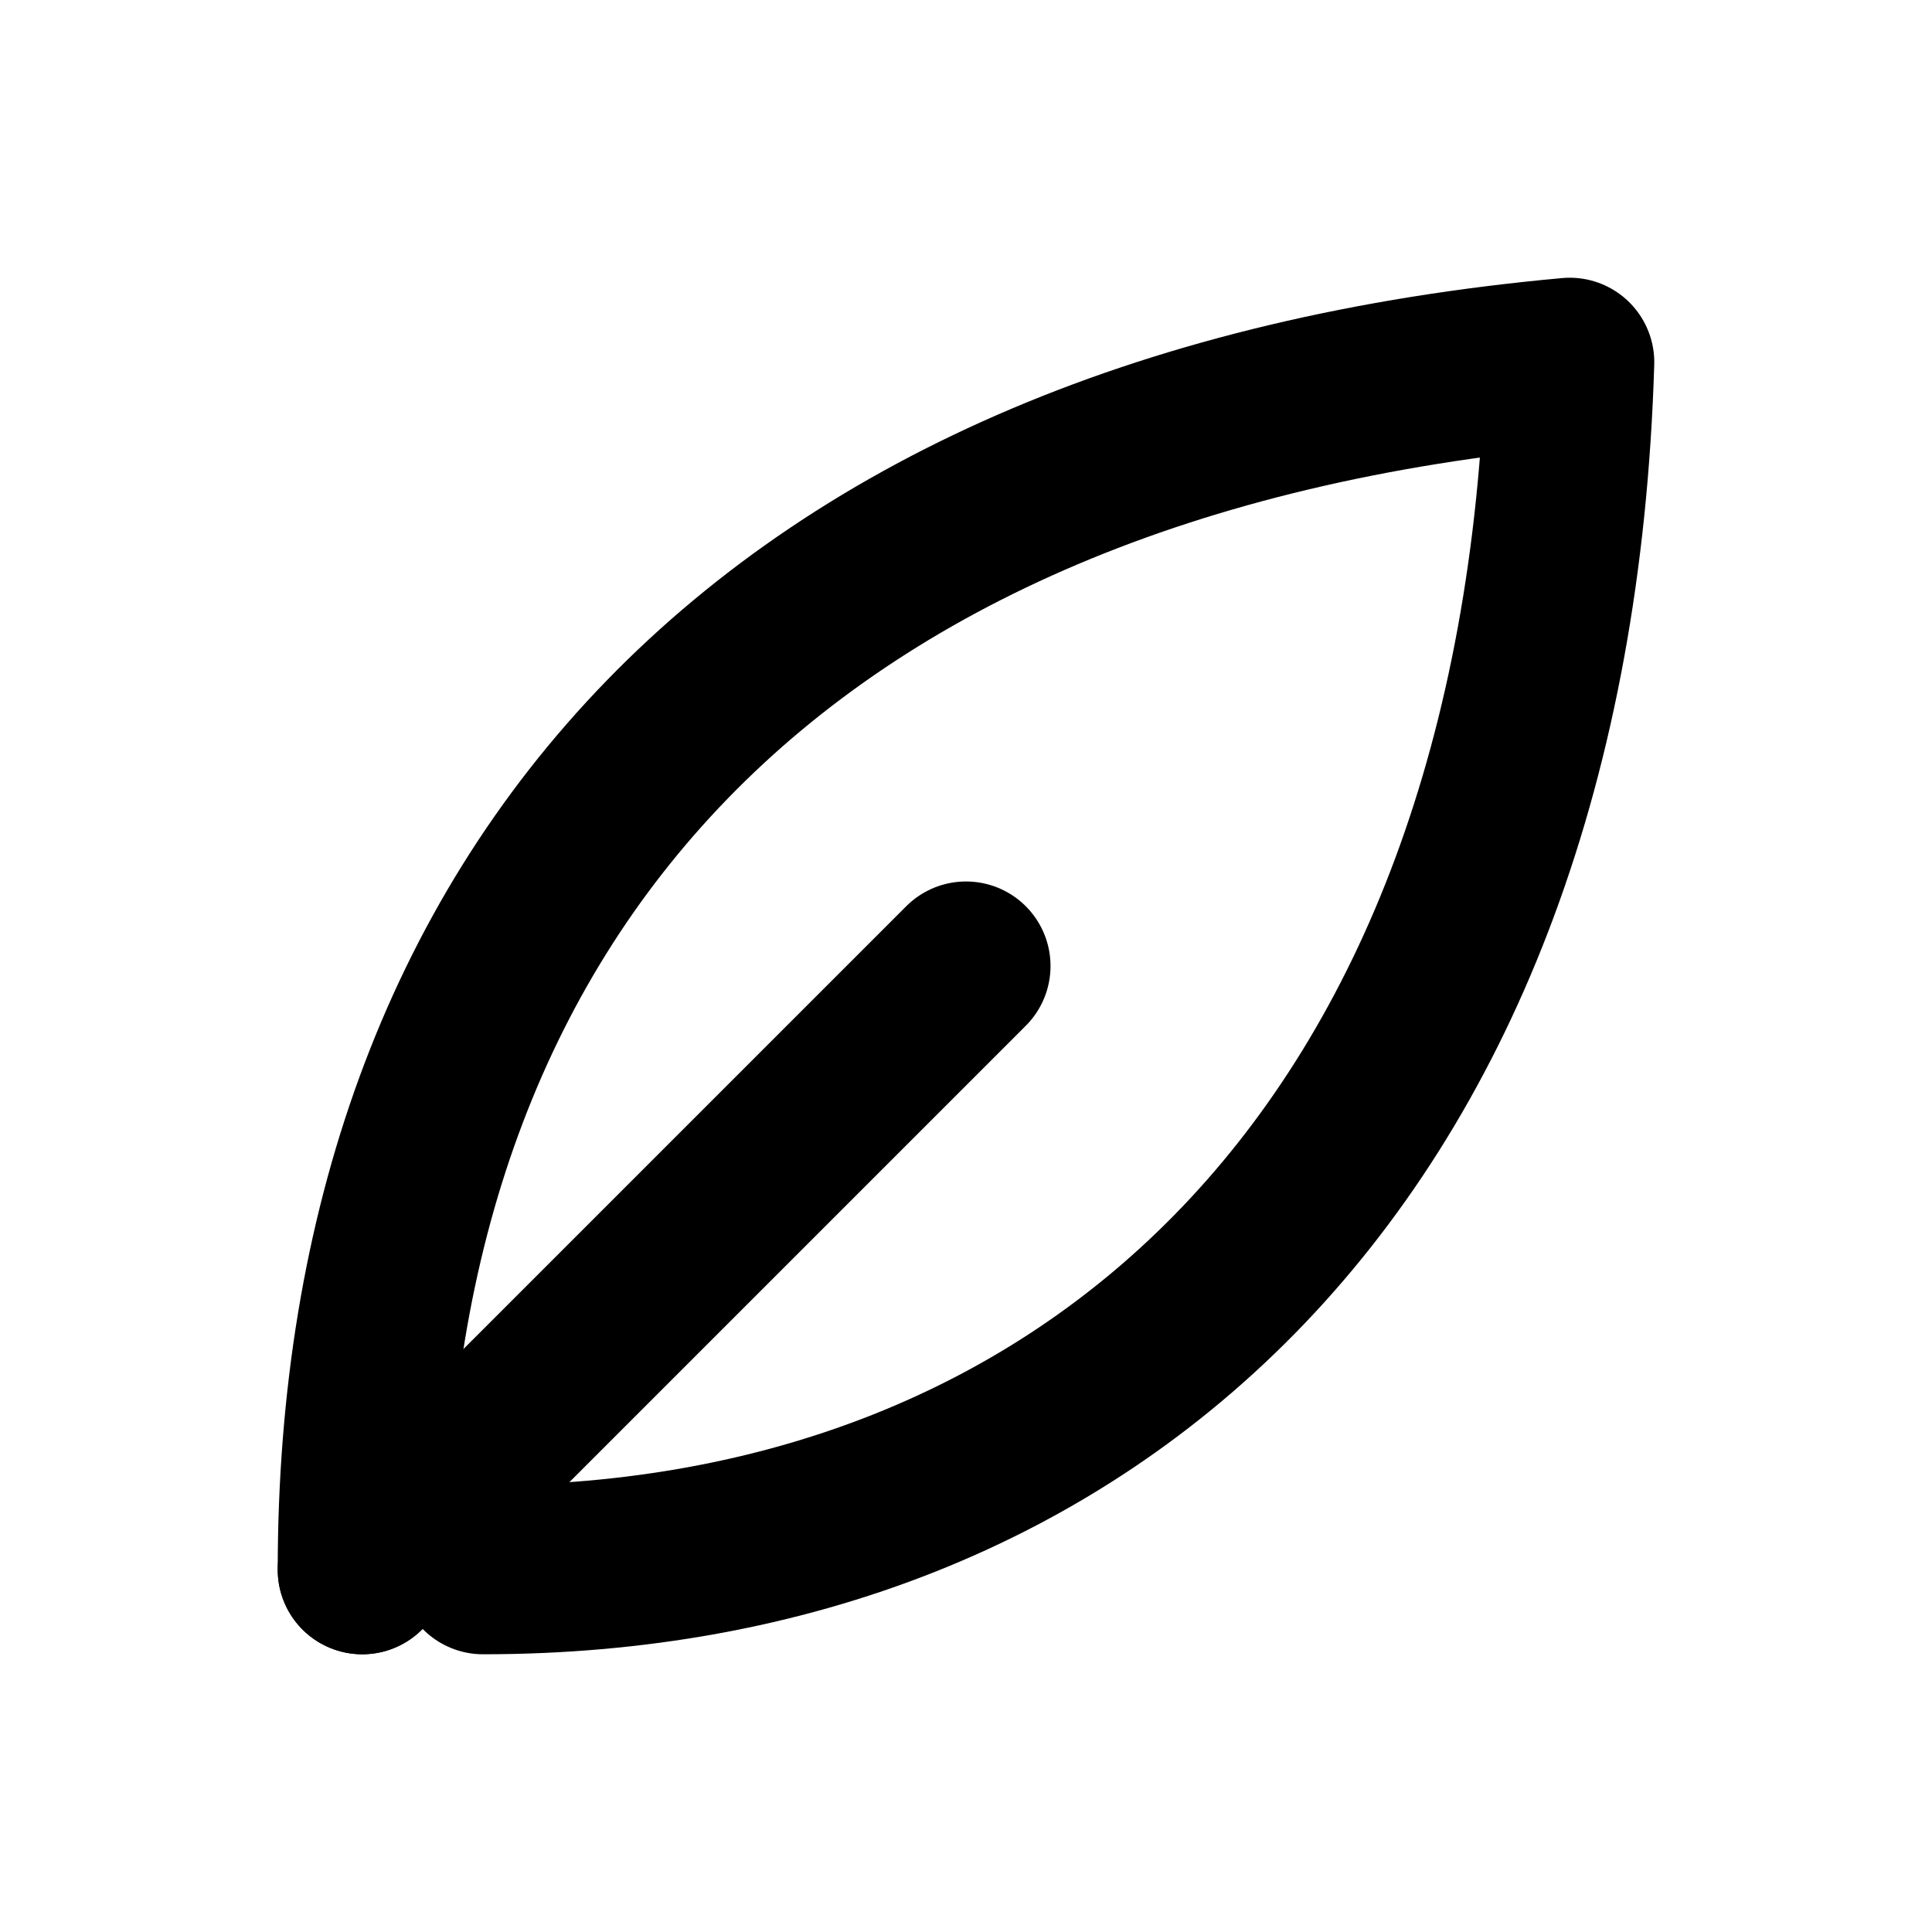
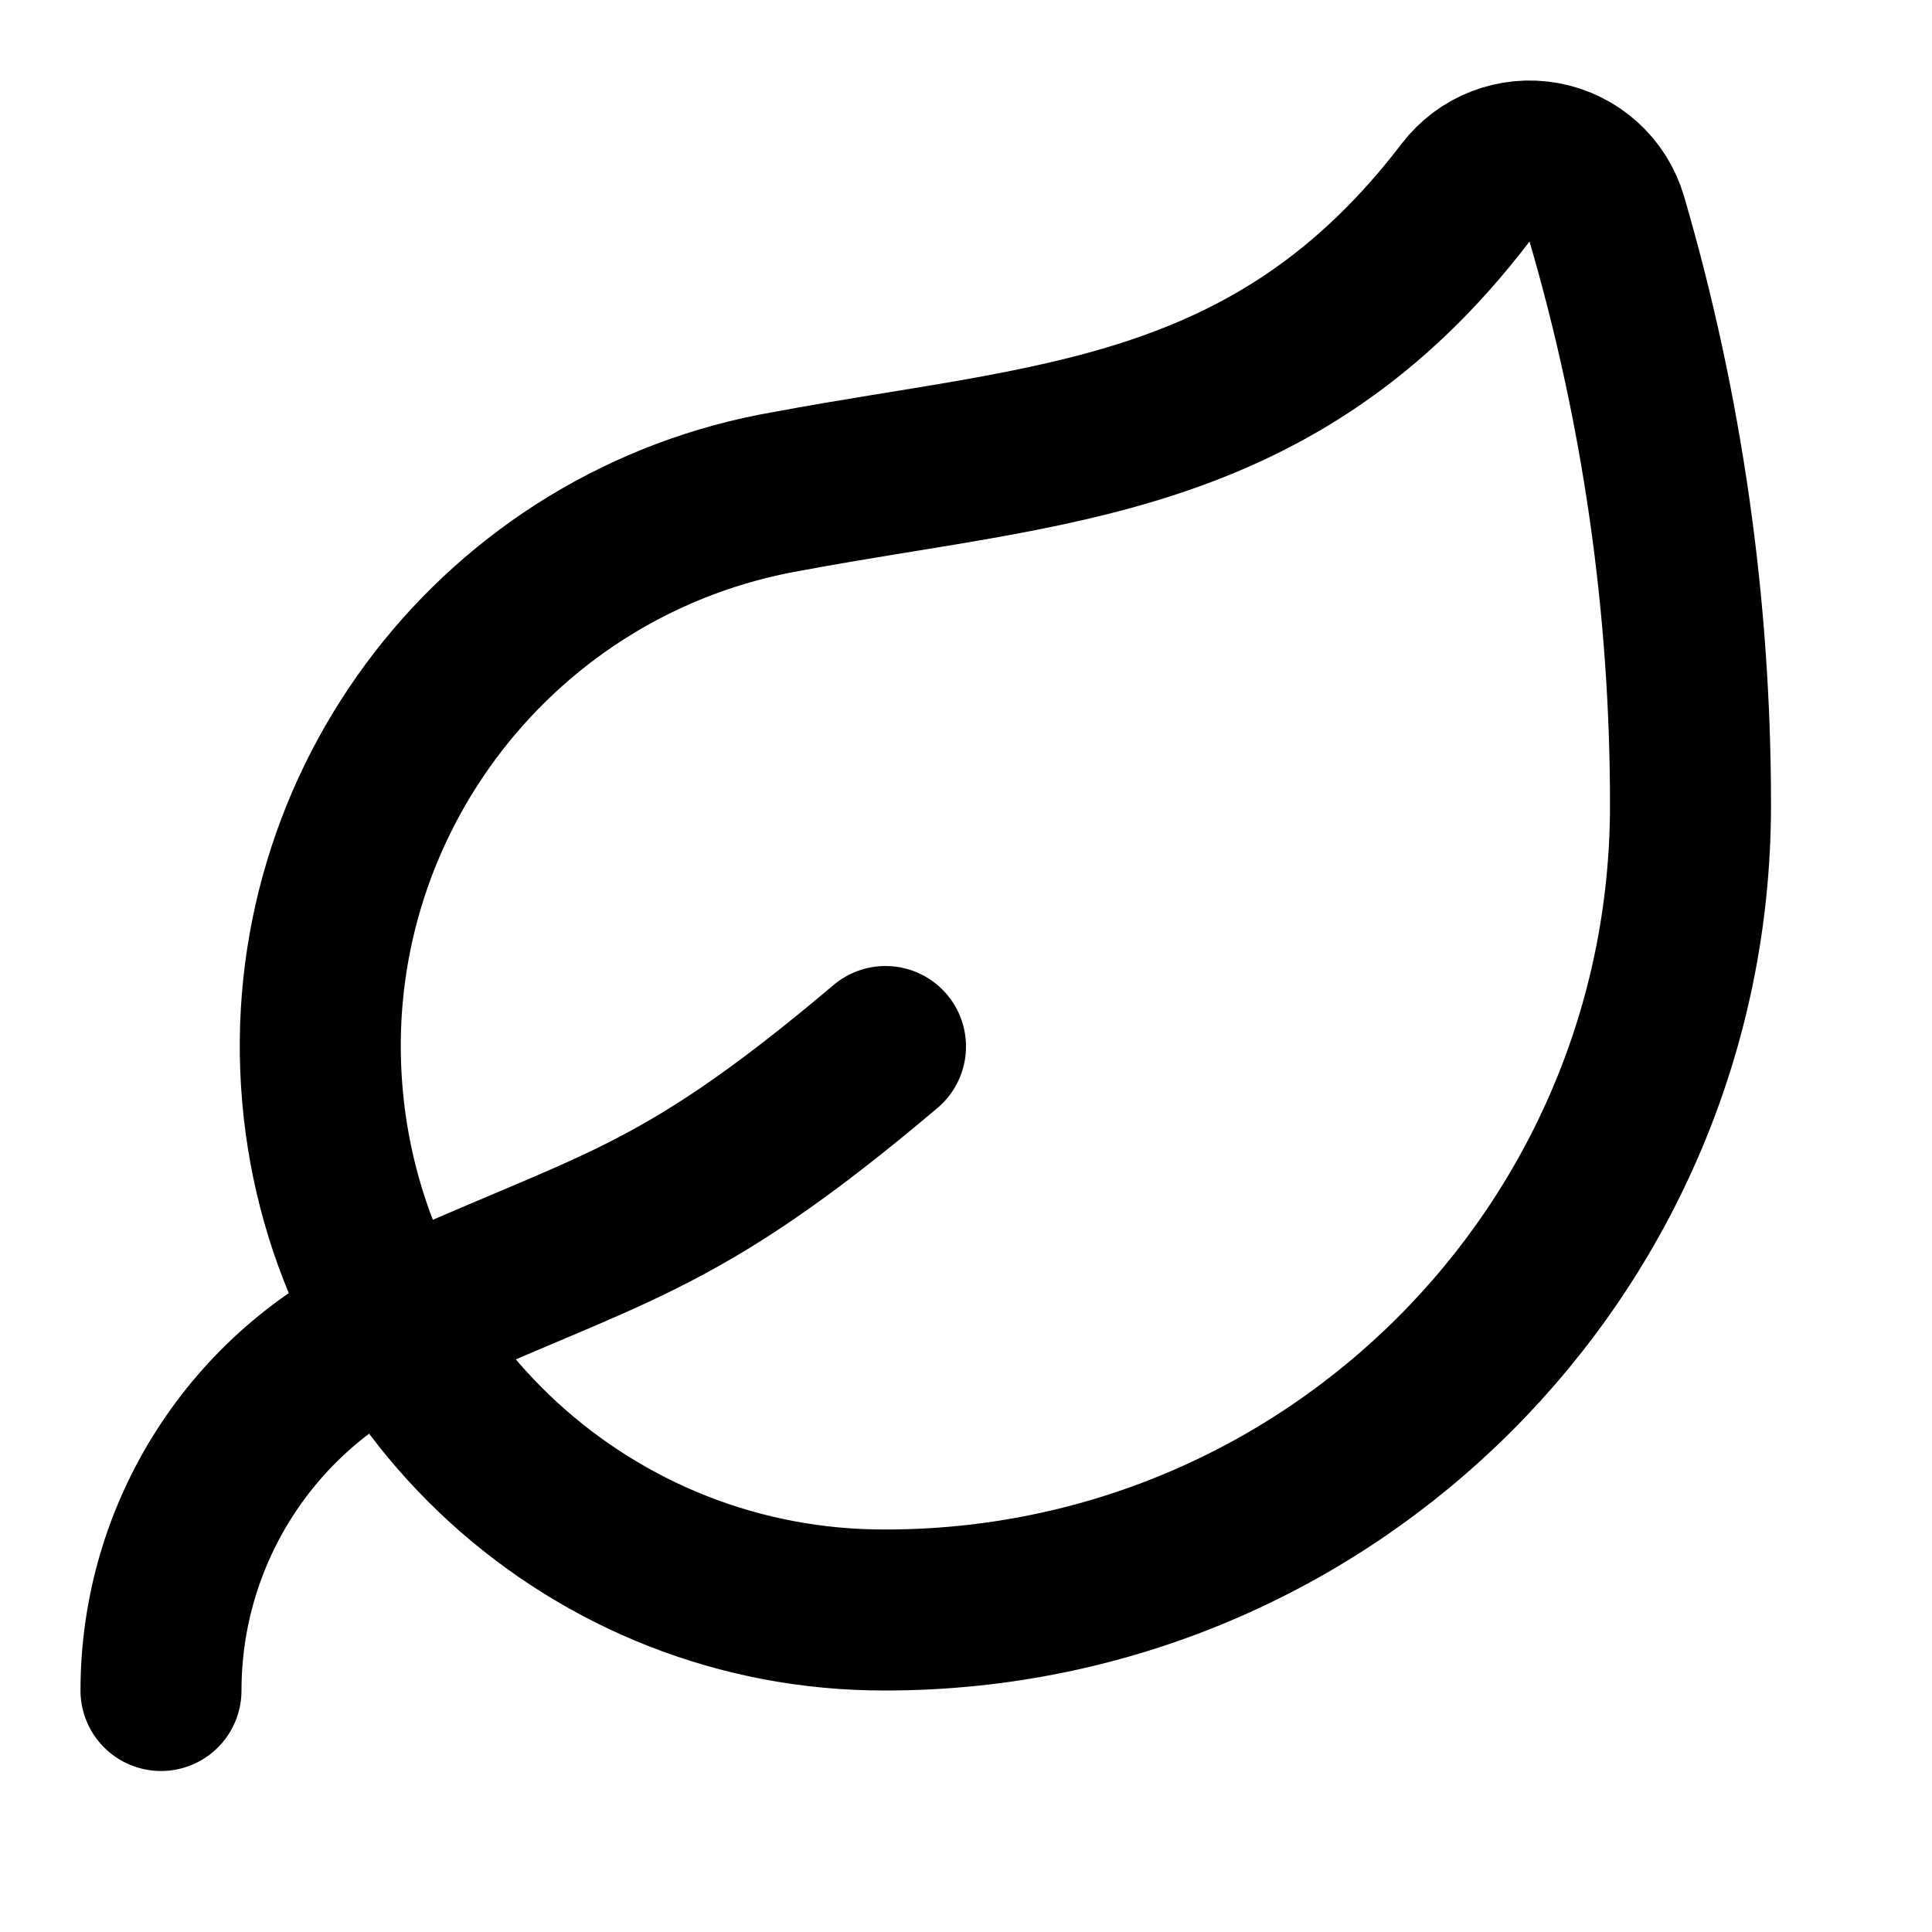
- <svg xmlns="http://www.w3.org/2000/svg" viewBox="0 0 16 16" fill="none" stroke="currentColor" stroke-width="1.4" stroke-linecap="round" stroke-linejoin="round">
-   <path d="M3 13c0-5.6 3.4-9.4 10-10-.2 6.6-4 10-9 10" />
-   <path d="M3 13l5-5" />
+ <svg xmlns="http://www.w3.org/2000/svg" viewBox="0 0 24 24" fill="none" stroke="currentColor" stroke-width="2" stroke-linecap="round" stroke-linejoin="round">
+   <path d="M11 20a10 10 0 0010-10 25.9 25.9 0 00-1.04-7.281 1 1 0 00-1.755-.325C15.833 5.5 13 5.5 9.8 6.1A7 7 0 0011 20" />
+   <path d="M2 21a5 5 0 012.911-4.544C7.613 15.212 8.351 15.24 11 13" />
</svg>
